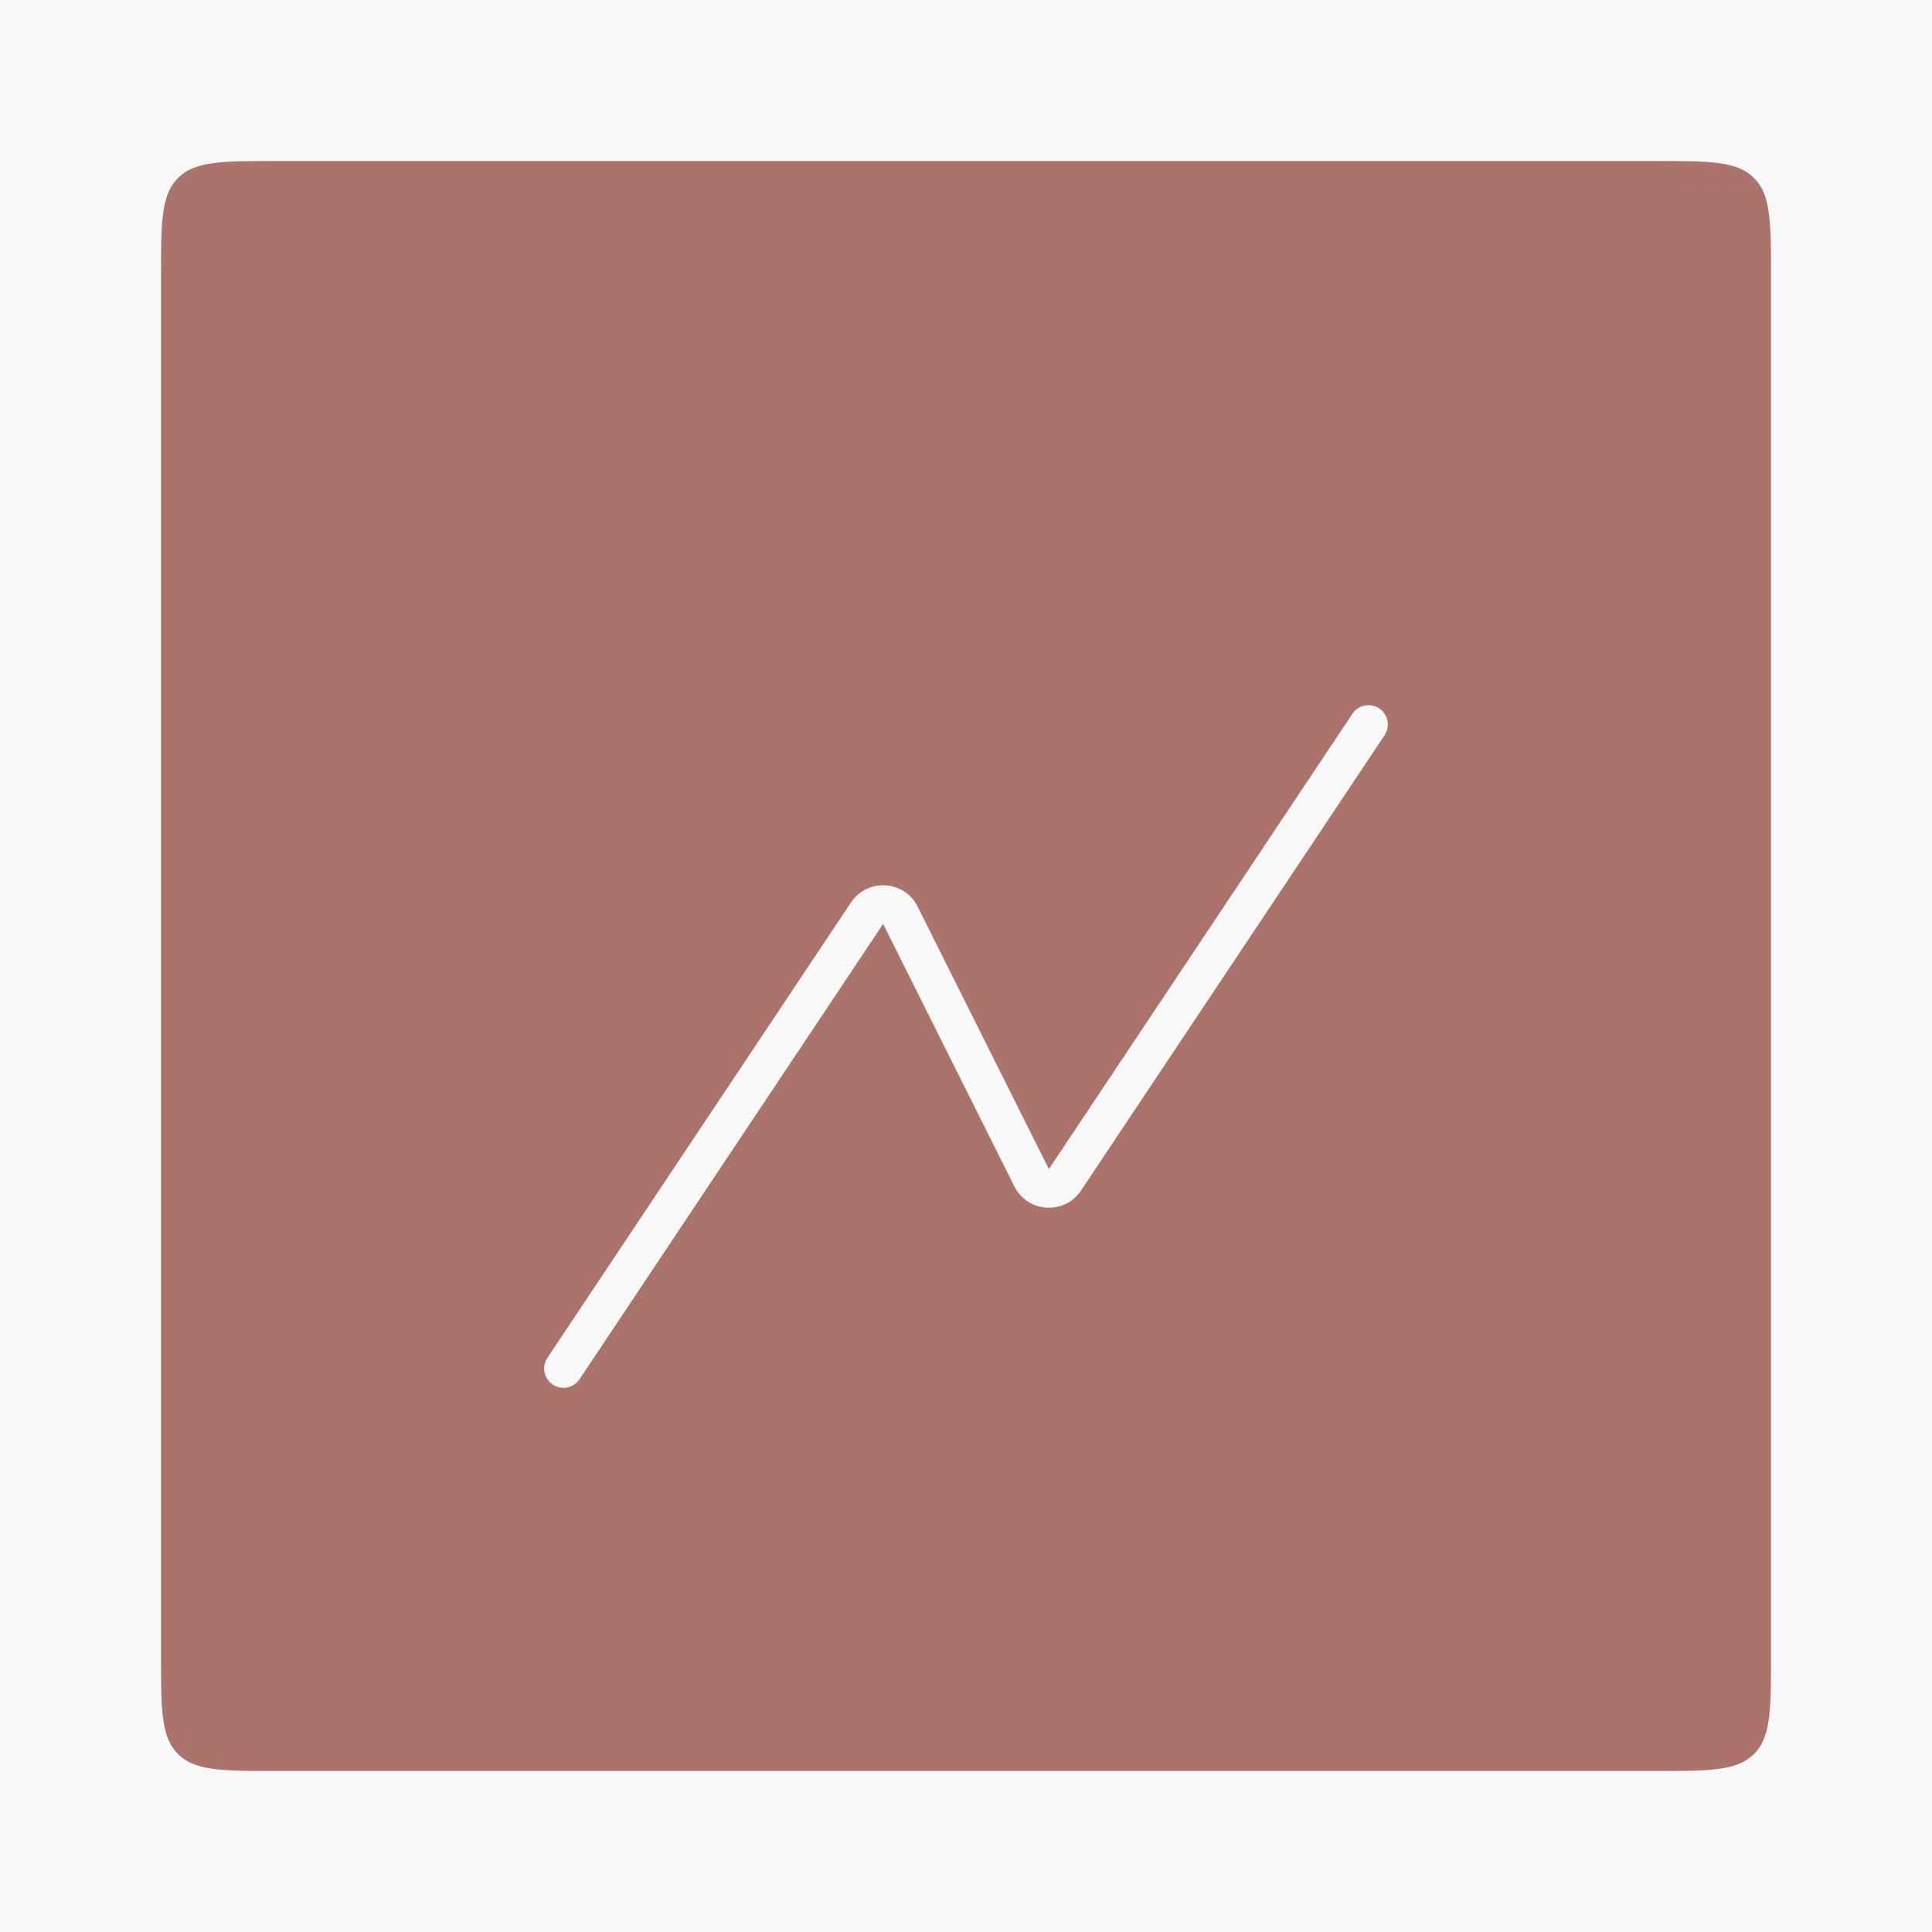
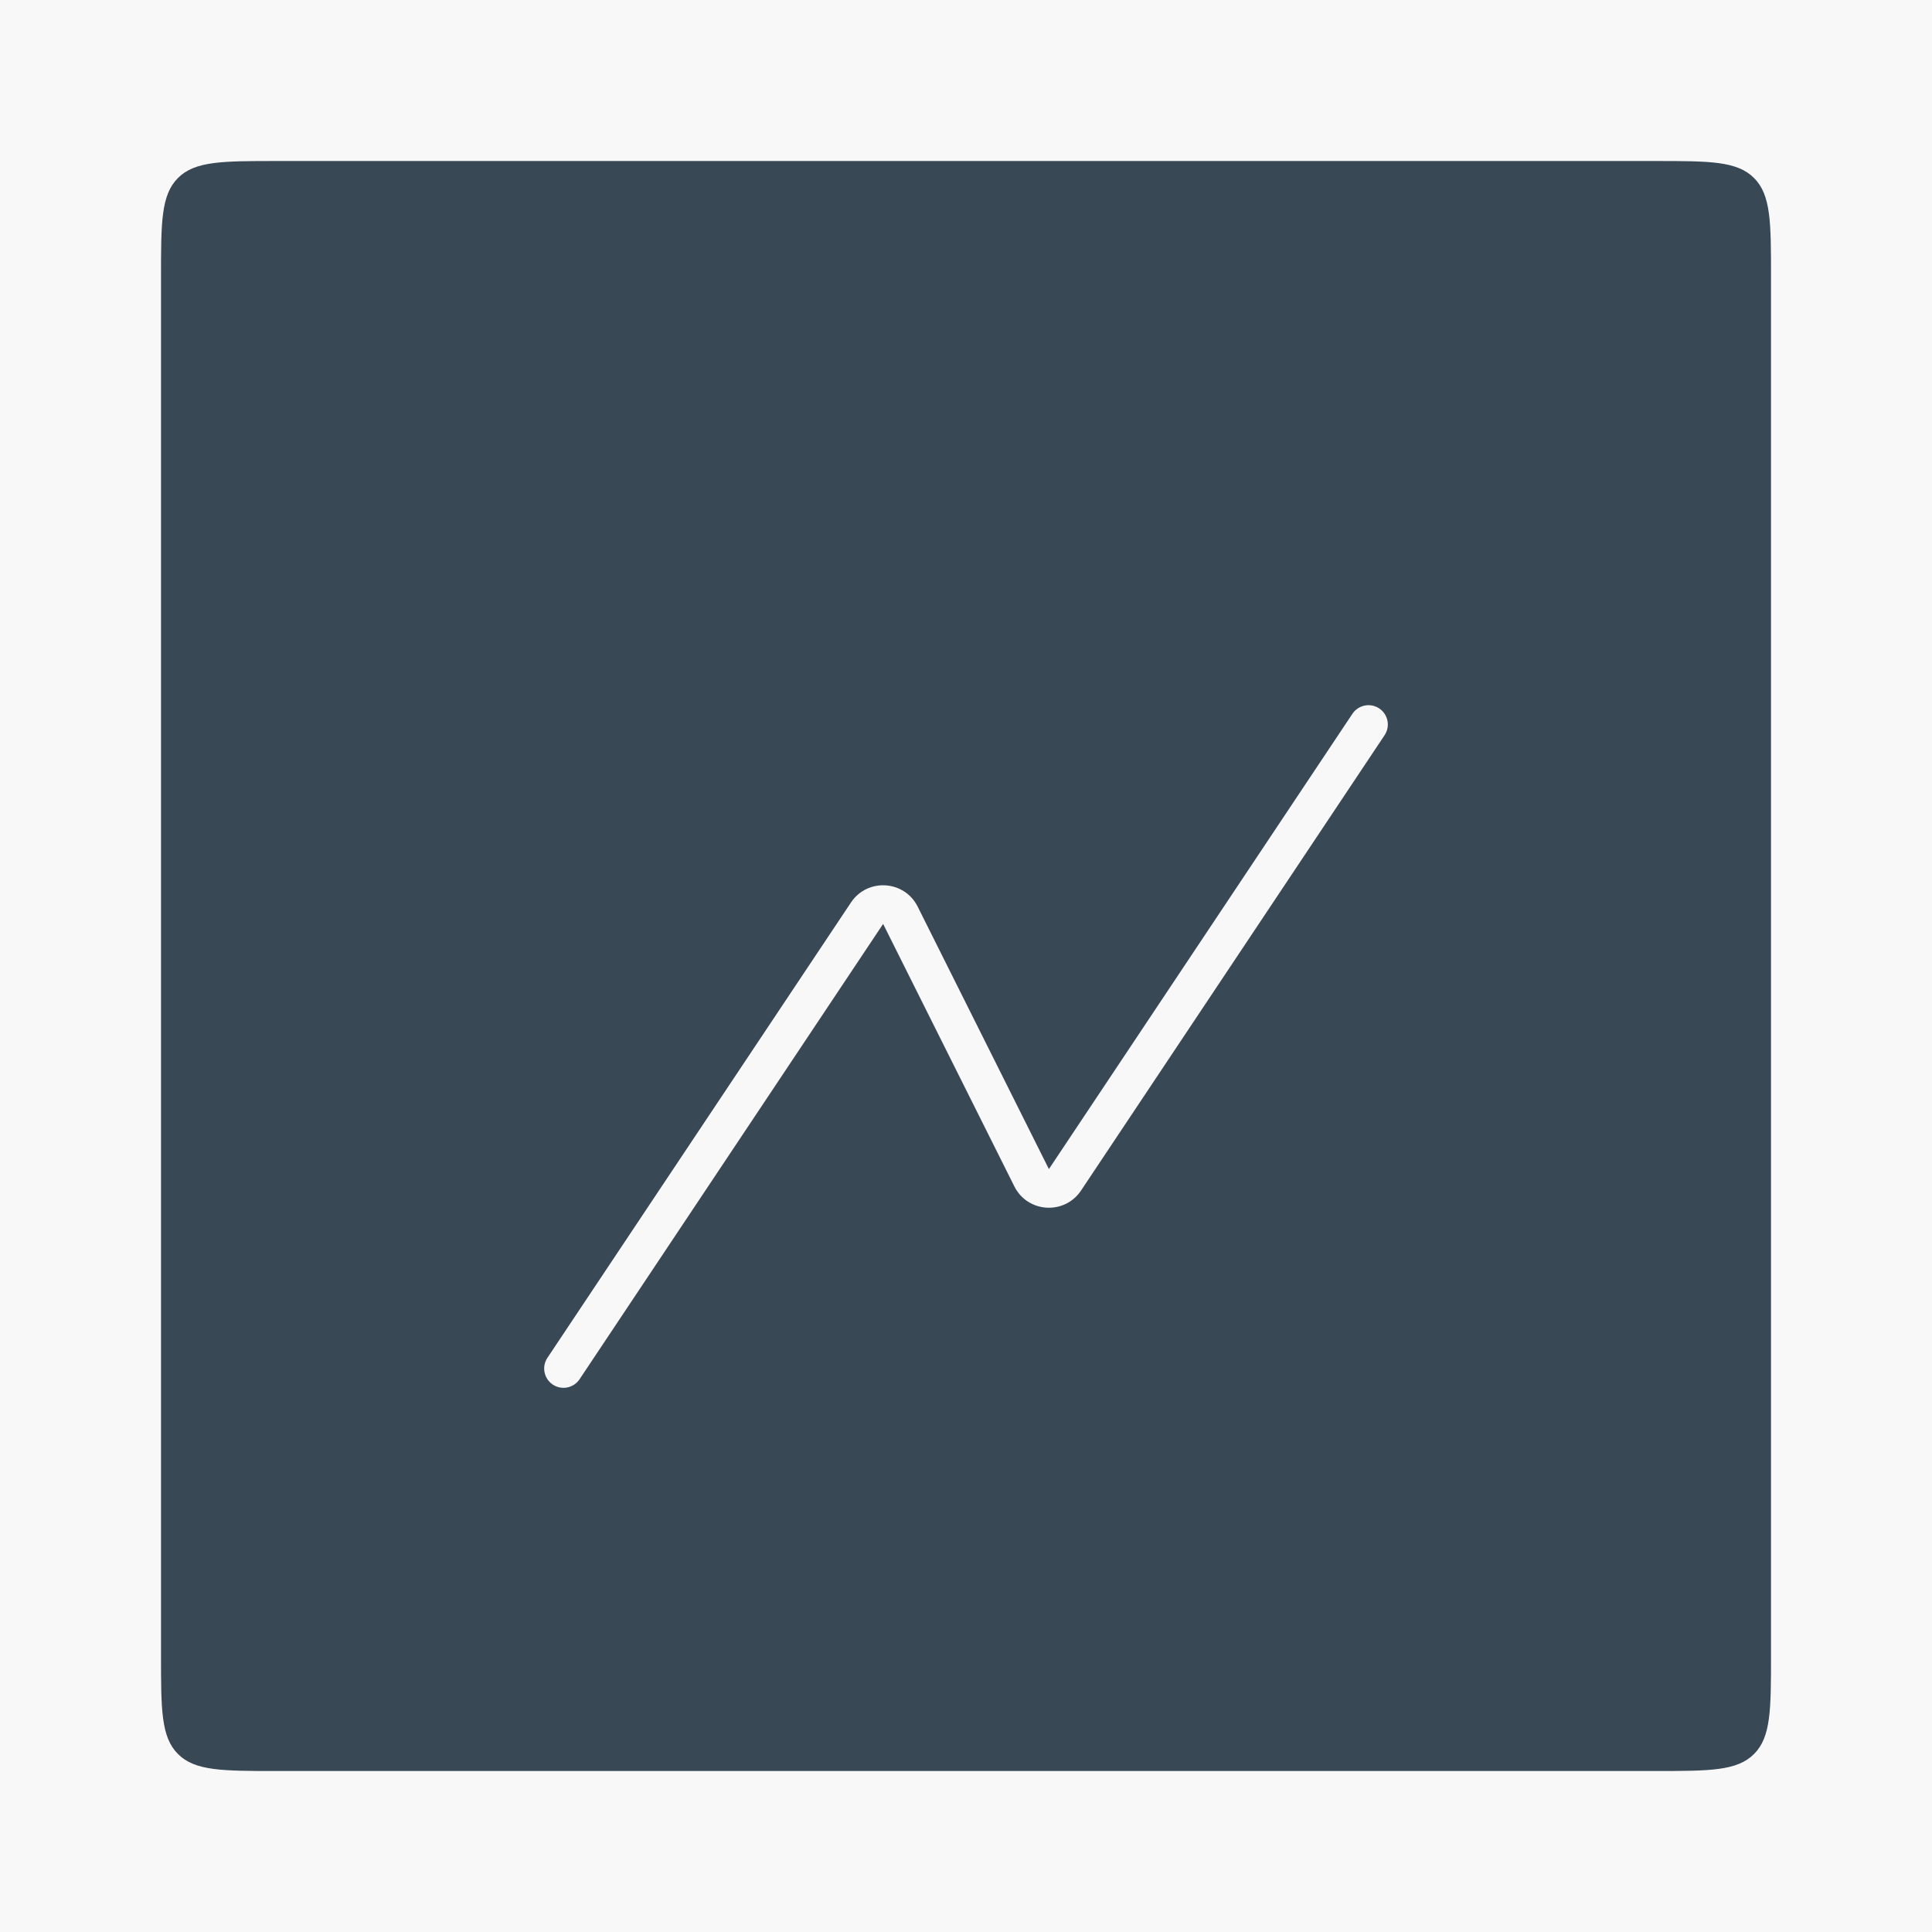
<svg xmlns="http://www.w3.org/2000/svg" width="100" height="100" viewBox="0 0 100 100" fill="none">
  <rect width="100" height="100" fill="#1E1E1E" />
  <g id="organization dashboard-DASHBOARD" clip-path="url(#clip0_0_1)">
    <rect width="1440" height="1155" transform="translate(-678 -214)" fill="white" />
    <g id="DASHBOARD">
      <rect id="Rectangle 4234" x="-187" y="-120" width="949" height="1061" fill="#E9E9E9" />
      <g id="REVENUE">
        <rect id="Rectangle 4233" x="-99" y="-14" width="761" height="127" rx="10" fill="#F8F8F8" />
        <g id="Chart_alt_fill">
-           <path id="Subtract" fill-rule="evenodd" clip-rule="evenodd" d="M9.212 9.212C8.334 10.091 8.334 11.505 8.334 14.334V85.667C8.334 88.495 8.334 89.909 9.212 90.788C10.091 91.667 11.505 91.667 14.334 91.667H85.667C88.495 91.667 89.909 91.667 90.788 90.788C91.667 89.909 91.667 88.495 91.667 85.667V14.334C91.667 11.505 91.667 10.091 90.788 9.212C89.909 8.334 88.495 8.334 85.667 8.334H14.334C11.505 8.334 10.091 8.334 9.212 9.212ZM71.665 38.055C71.972 37.595 71.848 36.974 71.388 36.668C70.929 36.362 70.308 36.486 70.001 36.946L54.291 60.512L47.499 46.928C46.812 45.554 44.897 45.435 44.046 46.713L28.335 70.279C28.028 70.738 28.153 71.359 28.612 71.666C29.072 71.972 29.692 71.848 29.999 71.388L45.71 47.822L52.502 61.406C53.188 62.78 55.103 62.899 55.955 61.621L71.665 38.055Z" fill="#AC736D" />
+           <path id="Subtract" fill-rule="evenodd" clip-rule="evenodd" d="M9.212 9.212C8.334 10.091 8.334 11.505 8.334 14.334V85.667C8.334 88.495 8.334 89.909 9.212 90.788C10.091 91.667 11.505 91.667 14.334 91.667H85.667C88.495 91.667 89.909 91.667 90.788 90.788C91.667 89.909 91.667 88.495 91.667 85.667V14.334C91.667 11.505 91.667 10.091 90.788 9.212C89.909 8.334 88.495 8.334 85.667 8.334H14.334C11.505 8.334 10.091 8.334 9.212 9.212ZM71.665 38.055C71.972 37.595 71.848 36.974 71.388 36.668C70.929 36.362 70.308 36.486 70.001 36.946L54.291 60.512L47.499 46.928C46.812 45.554 44.897 45.435 44.046 46.713L28.335 70.279C28.028 70.738 28.153 71.359 28.612 71.666C29.072 71.972 29.692 71.848 29.999 71.388L45.71 47.822L52.502 61.406C53.188 62.78 55.103 62.899 55.955 61.621L71.665 38.055Z" fill="#394855" />
        </g>
      </g>
    </g>
  </g>
  <defs>
    <clipPath id="clip0_0_1">
      <rect width="1440" height="1155" fill="white" transform="translate(-678 -214)" />
    </clipPath>
  </defs>
</svg>
